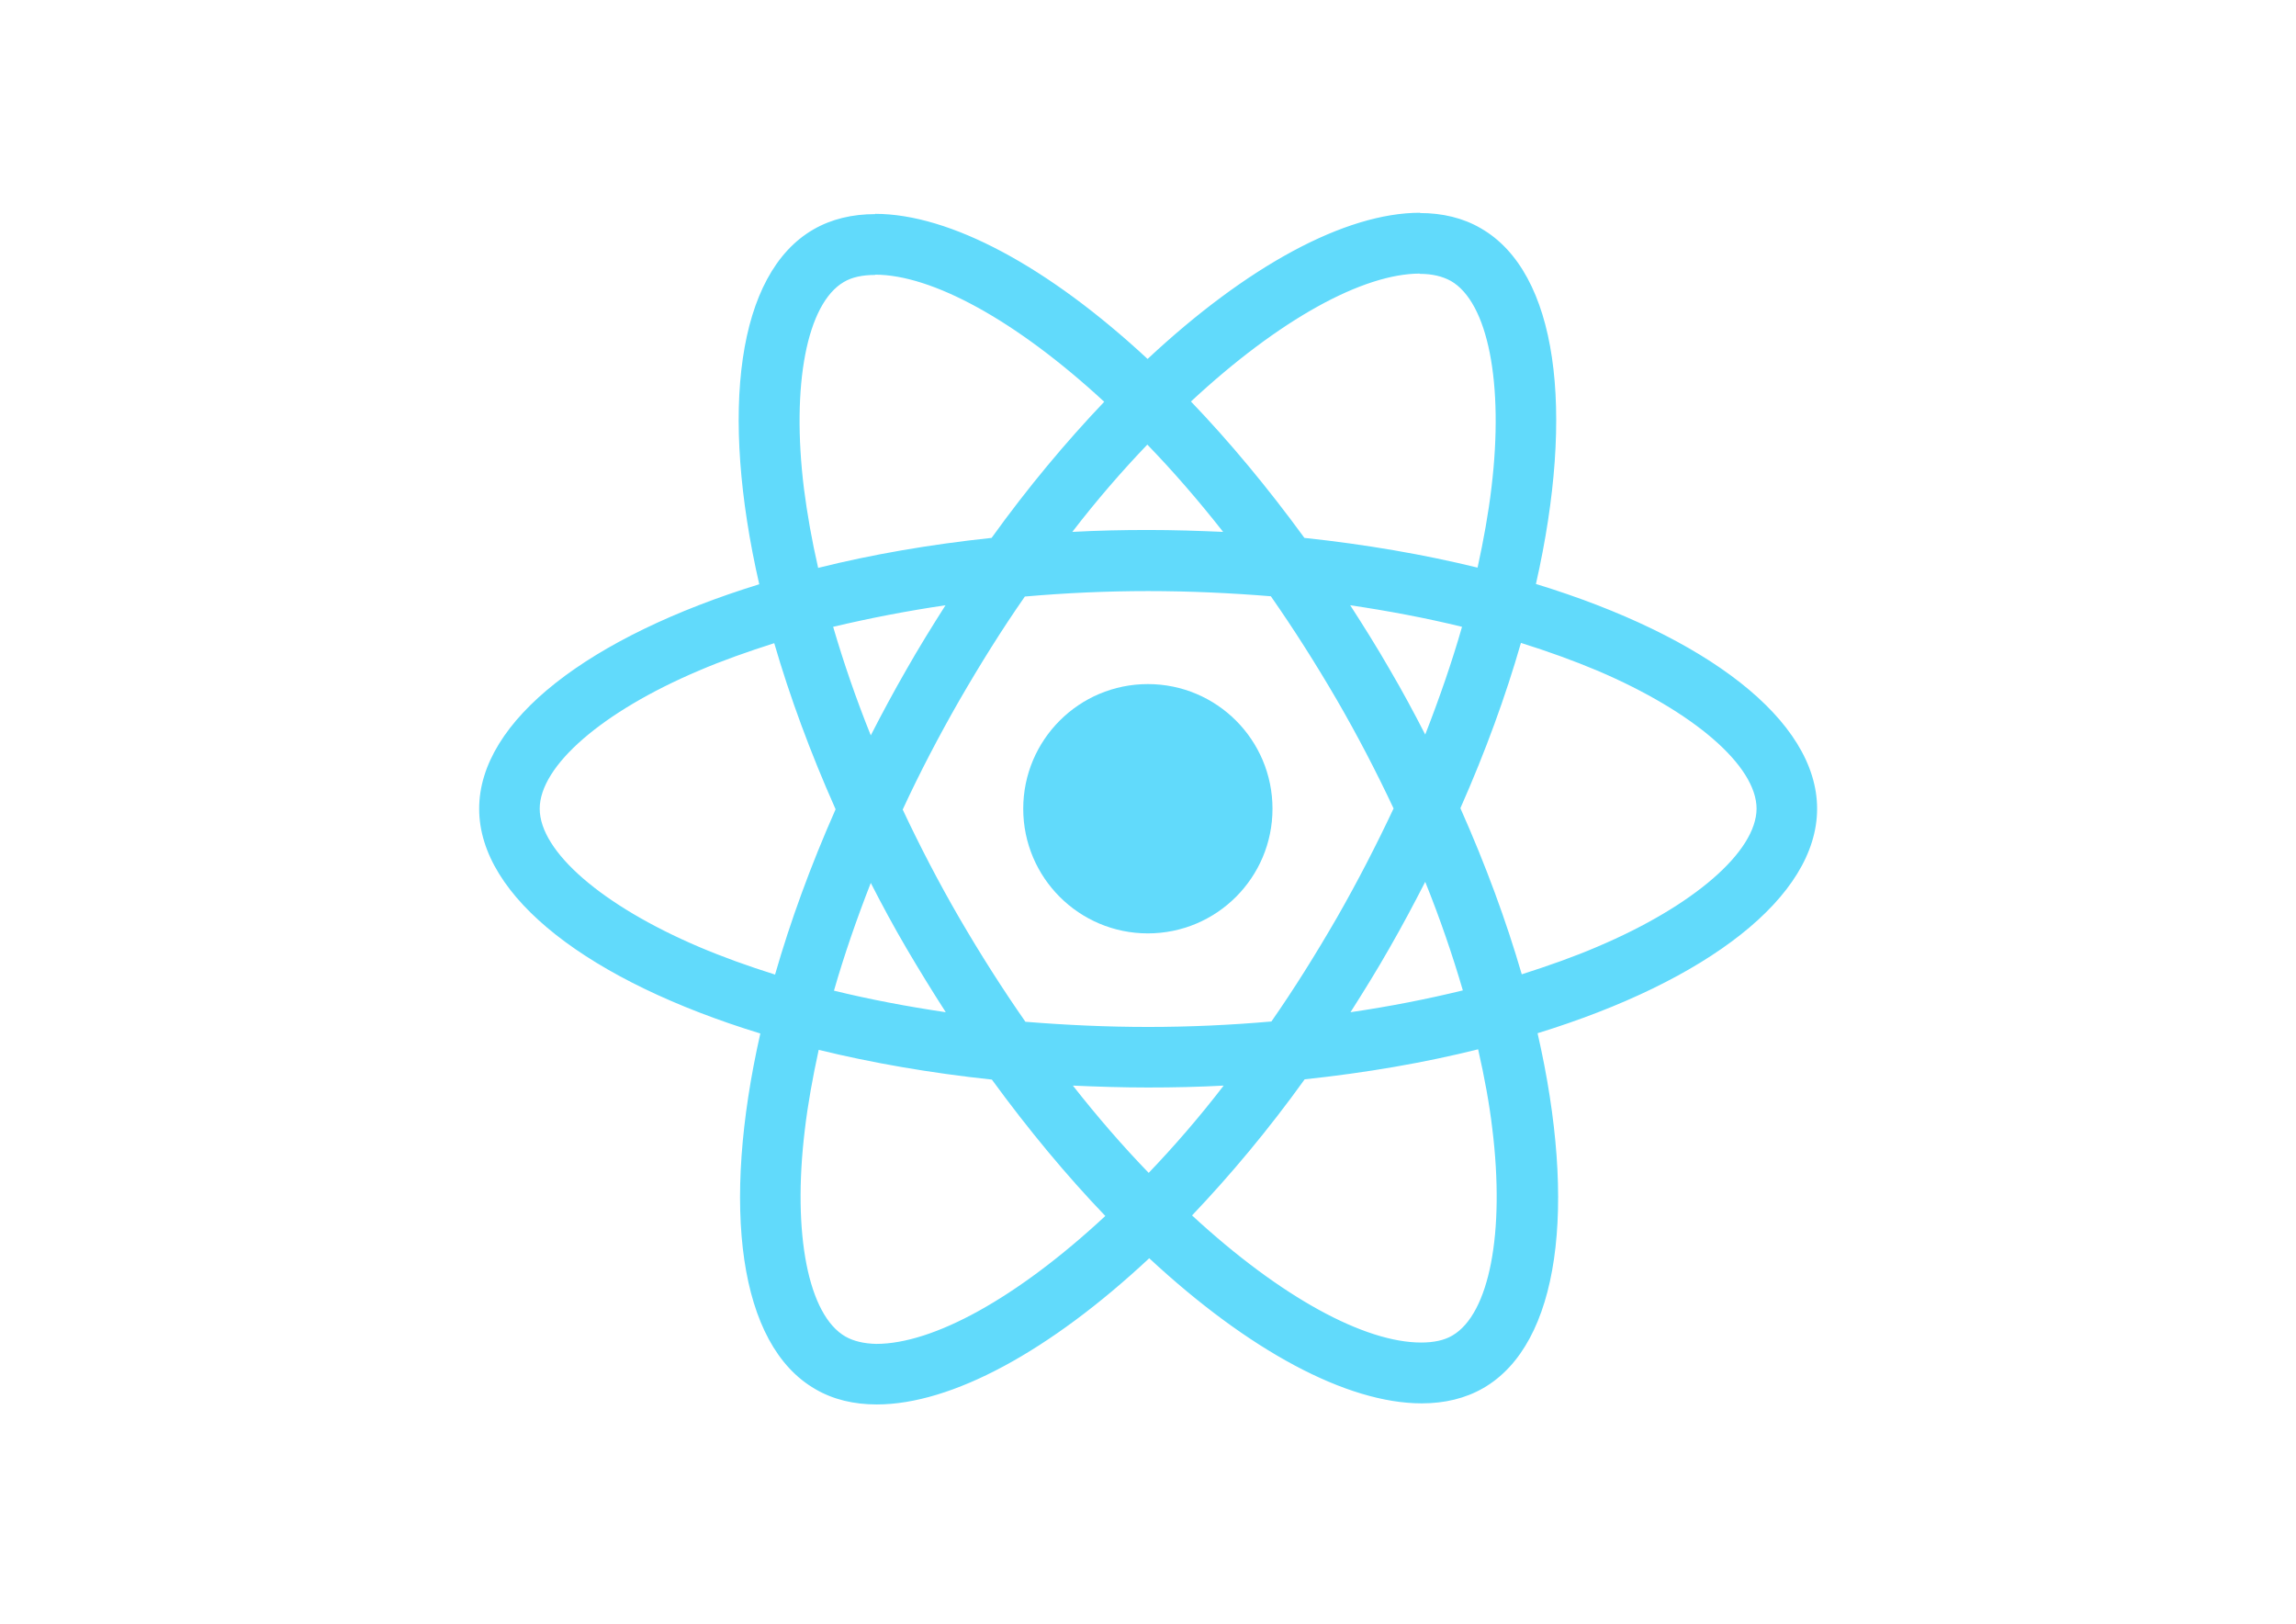
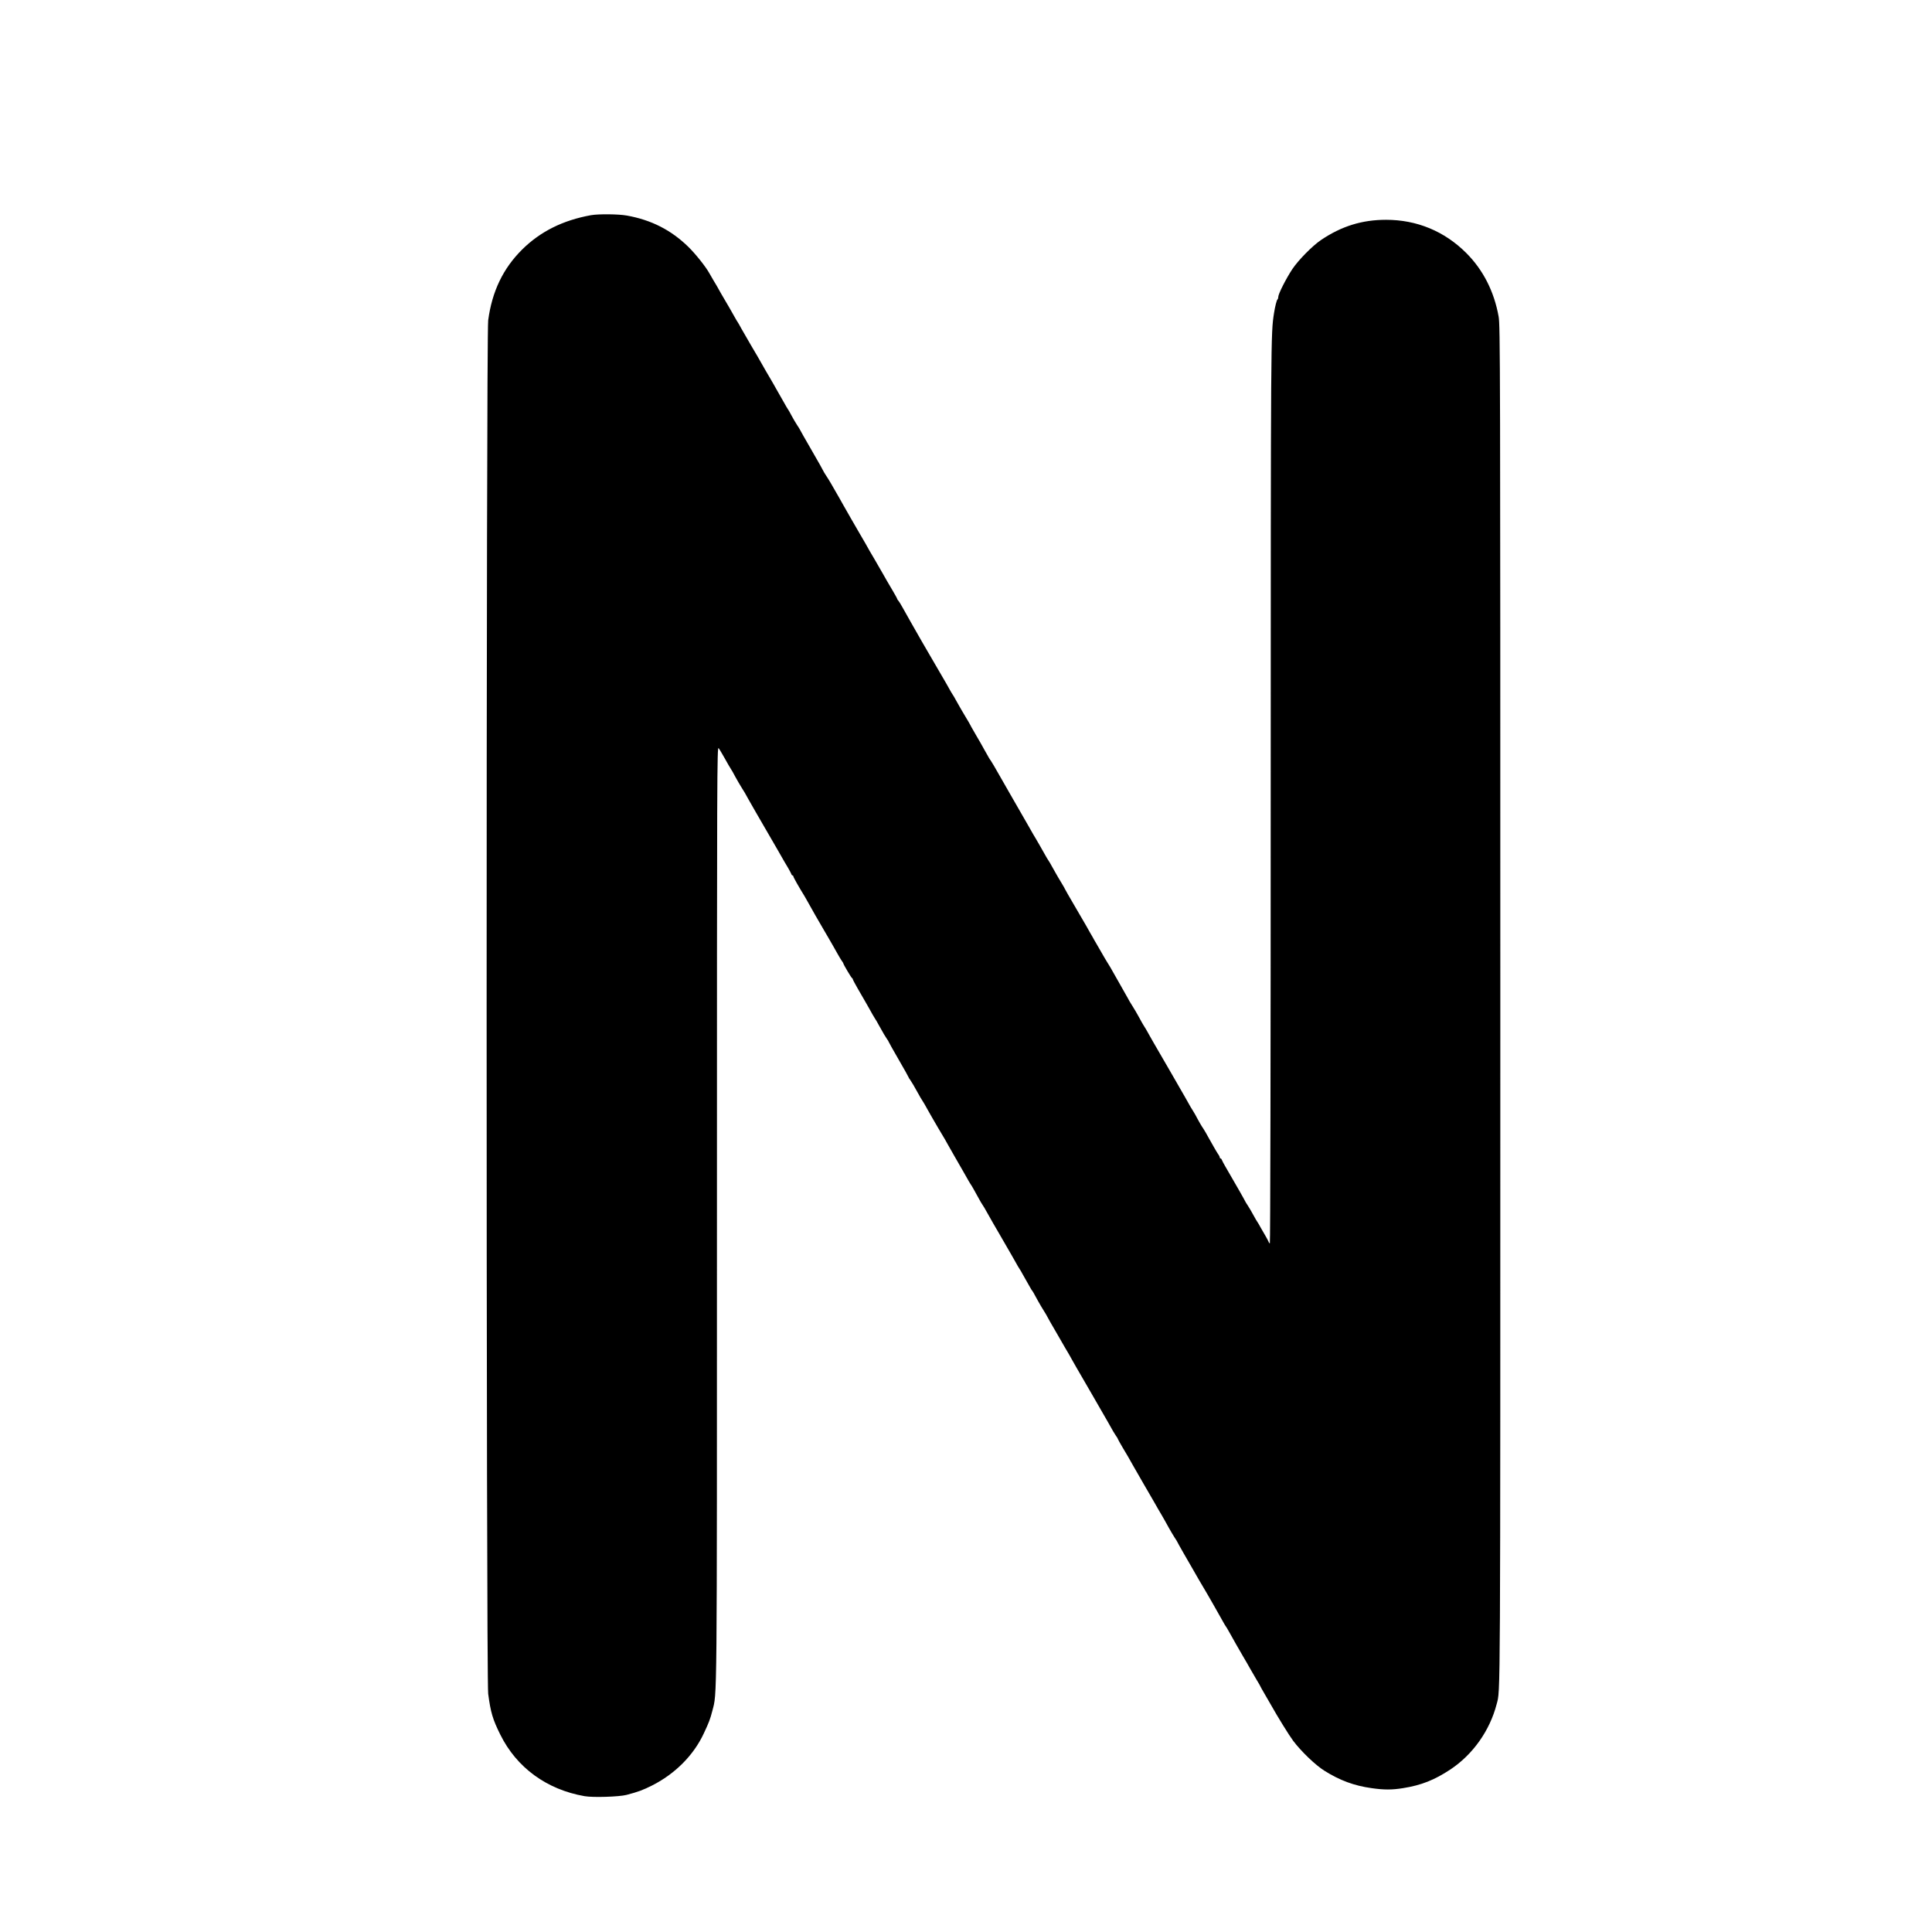
- <svg xmlns="http://www.w3.org/2000/svg" viewBox="0 0 841.9 595.3">
-   <g fill="#61DAFB">
-     <path d="M666.3 296.5c0-32.5-40.7-63.3-103.1-82.4 14.4-63.6 8-114.2-20.2-130.4-6.5-3.8-14.1-5.6-22.4-5.6v22.3c4.6 0 8.3.9 11.4 2.6 13.6 7.8 19.5 37.5 14.9 75.7-1.1 9.4-2.9 19.3-5.1 29.4-19.6-4.8-41-8.5-63.5-10.9-13.5-18.5-27.5-35.3-41.6-50 32.6-30.3 63.2-46.9 84-46.9V78c-27.5 0-63.5 19.6-99.9 53.6-36.4-33.8-72.4-53.2-99.9-53.2v22.3c20.7 0 51.4 16.5 84 46.6-14 14.7-28 31.4-41.3 49.9-22.6 2.4-44 6.1-63.6 11-2.3-10-4-19.7-5.2-29-4.7-38.2 1.1-67.9 14.6-75.8 3-1.8 6.9-2.6 11.5-2.6V78.5c-8.4 0-16 1.8-22.6 5.6-28.1 16.2-34.4 66.7-19.9 130.1-62.2 19.2-102.7 49.9-102.7 82.3 0 32.5 40.7 63.3 103.1 82.4-14.4 63.6-8 114.2 20.2 130.4 6.5 3.8 14.1 5.6 22.5 5.6 27.5 0 63.5-19.6 99.9-53.6 36.4 33.8 72.4 53.2 99.9 53.2 8.4 0 16-1.8 22.6-5.6 28.1-16.2 34.4-66.7 19.9-130.1 62-19.1 102.5-49.9 102.5-82.3zm-130.2-66.7c-3.7 12.9-8.3 26.2-13.5 39.5-4.1-8-8.4-16-13.1-24-4.6-8-9.5-15.8-14.4-23.4 14.2 2.1 27.9 4.7 41 7.9zm-45.8 106.5c-7.8 13.5-15.8 26.3-24.1 38.2-14.9 1.3-30 2-45.2 2-15.1 0-30.2-.7-45-1.9-8.3-11.9-16.4-24.6-24.2-38-7.6-13.1-14.5-26.4-20.8-39.8 6.2-13.4 13.2-26.8 20.7-39.9 7.8-13.5 15.8-26.3 24.1-38.2 14.9-1.3 30-2 45.2-2 15.1 0 30.2.7 45 1.9 8.3 11.9 16.4 24.6 24.2 38 7.6 13.1 14.5 26.4 20.8 39.8-6.3 13.4-13.2 26.8-20.7 39.9zm32.3-13c5.4 13.4 10 26.8 13.8 39.8-13.1 3.2-26.9 5.9-41.2 8 4.9-7.7 9.8-15.6 14.4-23.7 4.6-8 8.9-16.1 13-24.1zM421.2 430c-9.3-9.6-18.6-20.3-27.8-32 9 .4 18.2.7 27.5.7 9.4 0 18.7-.2 27.8-.7-9 11.7-18.3 22.4-27.5 32zm-74.4-58.9c-14.2-2.1-27.9-4.7-41-7.9 3.7-12.9 8.3-26.2 13.5-39.5 4.1 8 8.4 16 13.1 24 4.7 8 9.5 15.8 14.4 23.4zM420.7 163c9.3 9.6 18.6 20.3 27.8 32-9-.4-18.2-.7-27.5-.7-9.4 0-18.7.2-27.8.7 9-11.7 18.3-22.4 27.5-32zm-74 58.9c-4.9 7.7-9.8 15.6-14.4 23.7-4.6 8-8.9 16-13 24-5.4-13.4-10-26.8-13.8-39.8 13.1-3.1 26.9-5.8 41.2-7.9zm-90.5 125.2c-35.4-15.1-58.3-34.9-58.3-50.6 0-15.7 22.9-35.6 58.3-50.6 8.6-3.7 18-7 27.7-10.1 5.7 19.6 13.2 40 22.5 60.9-9.2 20.8-16.6 41.1-22.2 60.6-9.9-3.1-19.3-6.5-28-10.2zM310 490c-13.6-7.8-19.5-37.5-14.9-75.7 1.1-9.4 2.9-19.3 5.1-29.4 19.6 4.8 41 8.5 63.5 10.9 13.5 18.5 27.5 35.3 41.6 50-32.6 30.3-63.2 46.9-84 46.9-4.5-.1-8.3-1-11.3-2.7zm237.2-76.2c4.7 38.2-1.1 67.9-14.6 75.8-3 1.8-6.9 2.6-11.5 2.6-20.7 0-51.4-16.5-84-46.6 14-14.7 28-31.4 41.3-49.9 22.6-2.4 44-6.1 63.6-11 2.3 10.1 4.1 19.8 5.2 29.1zm38.5-66.7c-8.6 3.7-18 7-27.7 10.1-5.7-19.6-13.2-40-22.5-60.9 9.2-20.8 16.6-41.1 22.2-60.6 9.9 3.1 19.3 6.5 28.1 10.2 35.4 15.1 58.3 34.9 58.3 50.6-.1 15.7-23 35.6-58.4 50.6zM320.8 78.4z" />
-     <circle cx="420.9" cy="296.5" r="45.7" />
-     <path d="M520.5 78.1z" />
+ <svg xmlns="http://www.w3.org/2000/svg" version="1.0" width="2048pt" height="2048pt" viewBox="0 0 2048 2048" preserveAspectRatio="xMidYMid meet">
+   <g transform="translate(0,2048) scale(0.1,-0.1)" fill="#000000" stroke="none">
+     <path d="M6265 18199 c-298 -54 -535 -172 -729 -363 -203 -201 -320 -445 -361 -751 -22 -167 -22 -14394 0 -14560 26 -197 48 -271 128 -432 173 -350 492 -583 893 -653 89 -16 365 -7 444 13 126 33 174 51 272 100 245 124 440 320 548 551 56 119 68 151 91 240 51 200 49 -47 49 5275 0 4720 1 4953 18 4930 9 -13 23 -35 30 -48 8 -13 22 -39 33 -57 10 -19 28 -51 40 -71 12 -21 25 -42 29 -48 4 -5 25 -41 45 -80 21 -38 50 -88 64 -110 14 -22 31 -49 37 -60 6 -11 23 -42 39 -70 15 -27 51 -90 80 -140 95 -164 168 -289 223 -385 78 -137 86 -150 116 -200 15 -25 29 -53 33 -62 3 -10 9 -18 14 -18 5 0 9 -5 9 -10 0 -10 59 -114 118 -209 12 -20 25 -43 29 -51 7 -15 165 -292 183 -320 5 -8 22 -37 38 -65 16 -27 39 -68 52 -90 12 -22 34 -60 48 -85 14 -25 33 -57 43 -72 11 -14 19 -28 19 -31 0 -10 84 -152 92 -155 4 -2 8 -7 8 -12 0 -5 23 -48 51 -97 28 -48 61 -106 74 -128 12 -22 32 -57 44 -77 11 -21 30 -55 42 -75 12 -21 25 -42 29 -48 4 -5 19 -30 32 -55 53 -95 71 -126 89 -152 11 -14 19 -28 19 -31 0 -3 47 -87 105 -187 58 -100 105 -184 105 -187 0 -3 8 -17 19 -31 18 -26 36 -57 89 -152 13 -25 28 -49 32 -55 4 -5 17 -27 29 -47 12 -21 30 -54 41 -73 11 -19 30 -52 41 -72 23 -40 99 -171 136 -231 12 -21 25 -44 29 -52 4 -8 38 -67 74 -130 37 -63 78 -135 92 -160 58 -103 71 -125 78 -135 9 -11 36 -59 83 -145 16 -30 35 -62 41 -70 11 -15 20 -31 64 -109 13 -25 71 -125 127 -221 56 -96 113 -195 127 -220 59 -105 71 -126 78 -135 4 -5 19 -30 32 -55 14 -25 34 -61 46 -81 11 -20 26 -47 34 -60 7 -13 15 -26 18 -29 6 -6 21 -32 63 -110 17 -30 45 -79 64 -108 18 -29 33 -54 33 -56 0 -3 48 -87 107 -188 58 -101 114 -198 125 -215 10 -18 27 -49 38 -68 11 -19 30 -52 41 -72 12 -21 85 -148 164 -283 78 -135 153 -265 167 -290 57 -102 71 -126 89 -152 11 -14 19 -29 19 -32 0 -3 21 -40 46 -83 53 -88 76 -128 112 -193 14 -25 64 -112 112 -195 48 -82 97 -167 109 -188 36 -63 63 -111 82 -142 20 -34 32 -55 79 -140 18 -33 46 -79 61 -103 16 -24 29 -45 29 -47 0 -2 31 -57 68 -122 38 -65 80 -138 94 -163 29 -52 114 -198 128 -220 5 -8 22 -37 38 -65 16 -27 38 -67 50 -87 42 -73 65 -114 95 -168 16 -30 35 -62 41 -70 6 -8 17 -26 24 -39 8 -13 23 -40 34 -60 12 -20 35 -61 51 -91 17 -30 51 -89 75 -130 25 -41 58 -100 75 -130 17 -30 48 -84 69 -119 21 -34 38 -64 38 -66 0 -2 19 -36 43 -77 24 -40 57 -98 74 -128 63 -113 189 -317 231 -373 84 -112 236 -258 332 -318 163 -102 313 -158 499 -184 132 -19 217 -19 334 0 195 31 334 87 502 198 239 159 418 413 490 692 41 161 39 -159 39 7400 0 6839 -1 7215 -18 7309 -47 265 -164 495 -343 674 -231 231 -524 352 -850 352 -254 0 -471 -67 -688 -213 -92 -62 -240 -212 -306 -310 -65 -98 -149 -263 -149 -295 0 -12 -4 -23 -8 -26 -8 -5 -26 -74 -37 -146 -34 -219 -34 -209 -35 -5092 0 -2752 -4 -4768 -9 -4768 -5 0 -11 8 -14 18 -4 9 -18 37 -33 62 -15 25 -38 65 -52 90 -13 25 -28 50 -32 55 -5 6 -23 37 -41 70 -17 33 -45 79 -60 103 -16 24 -29 45 -29 47 0 2 -31 57 -68 122 -38 65 -80 138 -94 163 -14 25 -37 65 -52 90 -15 25 -29 53 -33 63 -3 9 -9 17 -14 17 -5 0 -9 5 -9 11 0 6 -8 23 -19 37 -10 15 -29 47 -43 72 -14 25 -35 62 -47 83 -11 20 -31 54 -42 75 -12 20 -29 48 -39 62 -9 14 -30 50 -46 80 -15 30 -36 66 -45 80 -16 24 -33 53 -87 150 -14 25 -89 155 -167 290 -79 135 -152 262 -164 283 -11 20 -30 53 -41 72 -11 19 -29 52 -41 73 -12 20 -25 42 -29 47 -4 6 -25 42 -45 80 -21 39 -50 88 -64 110 -14 22 -31 49 -37 60 -6 11 -23 43 -39 70 -15 28 -45 79 -65 115 -36 62 -52 90 -101 178 -12 20 -25 42 -29 47 -4 6 -17 27 -29 48 -35 62 -63 110 -82 142 -10 17 -24 41 -32 55 -7 14 -24 43 -37 65 -12 22 -34 60 -48 85 -14 25 -69 120 -124 213 -54 92 -98 169 -98 171 0 2 -17 33 -38 67 -22 35 -50 84 -64 109 -59 106 -71 126 -78 135 -4 6 -17 26 -27 45 -29 53 -93 163 -103 180 -6 8 -42 71 -81 140 -62 107 -116 201 -200 348 -26 44 -55 95 -80 140 -70 124 -114 198 -118 202 -6 5 -18 26 -65 110 -16 30 -58 104 -93 163 -35 60 -63 110 -63 112 0 1 -18 33 -41 70 -41 69 -62 104 -107 185 -13 25 -28 50 -32 55 -7 9 -15 23 -71 123 -27 47 -187 322 -199 342 -9 13 -99 172 -175 305 -12 22 -32 58 -45 80 -13 22 -34 60 -48 85 -13 25 -31 52 -38 61 -8 8 -14 18 -14 22 0 4 -21 41 -46 84 -51 86 -73 124 -105 181 -11 20 -51 88 -87 151 -37 62 -80 136 -95 165 -16 28 -53 92 -82 141 -29 50 -62 107 -74 128 -12 20 -30 53 -41 72 -11 19 -29 51 -40 70 -11 19 -30 52 -41 73 -81 143 -116 202 -141 239 -15 23 -28 44 -28 46 0 3 -56 103 -125 222 -69 119 -125 218 -125 220 0 2 -13 23 -29 47 -16 24 -43 70 -60 102 -17 33 -35 64 -40 70 -4 6 -20 31 -33 56 -26 46 -51 91 -90 158 -12 20 -28 48 -35 62 -8 14 -22 39 -32 55 -10 17 -28 47 -40 68 -90 159 -93 163 -166 287 -37 63 -81 140 -98 170 -16 30 -33 60 -37 65 -4 6 -17 26 -27 45 -27 49 -95 167 -114 198 -9 15 -26 44 -38 65 -11 20 -31 54 -42 75 -12 20 -30 51 -40 67 -10 17 -27 46 -38 66 -38 70 -146 205 -223 281 -183 179 -392 286 -653 333 -88 16 -299 18 -380 4z" />
  </g>
</svg>
